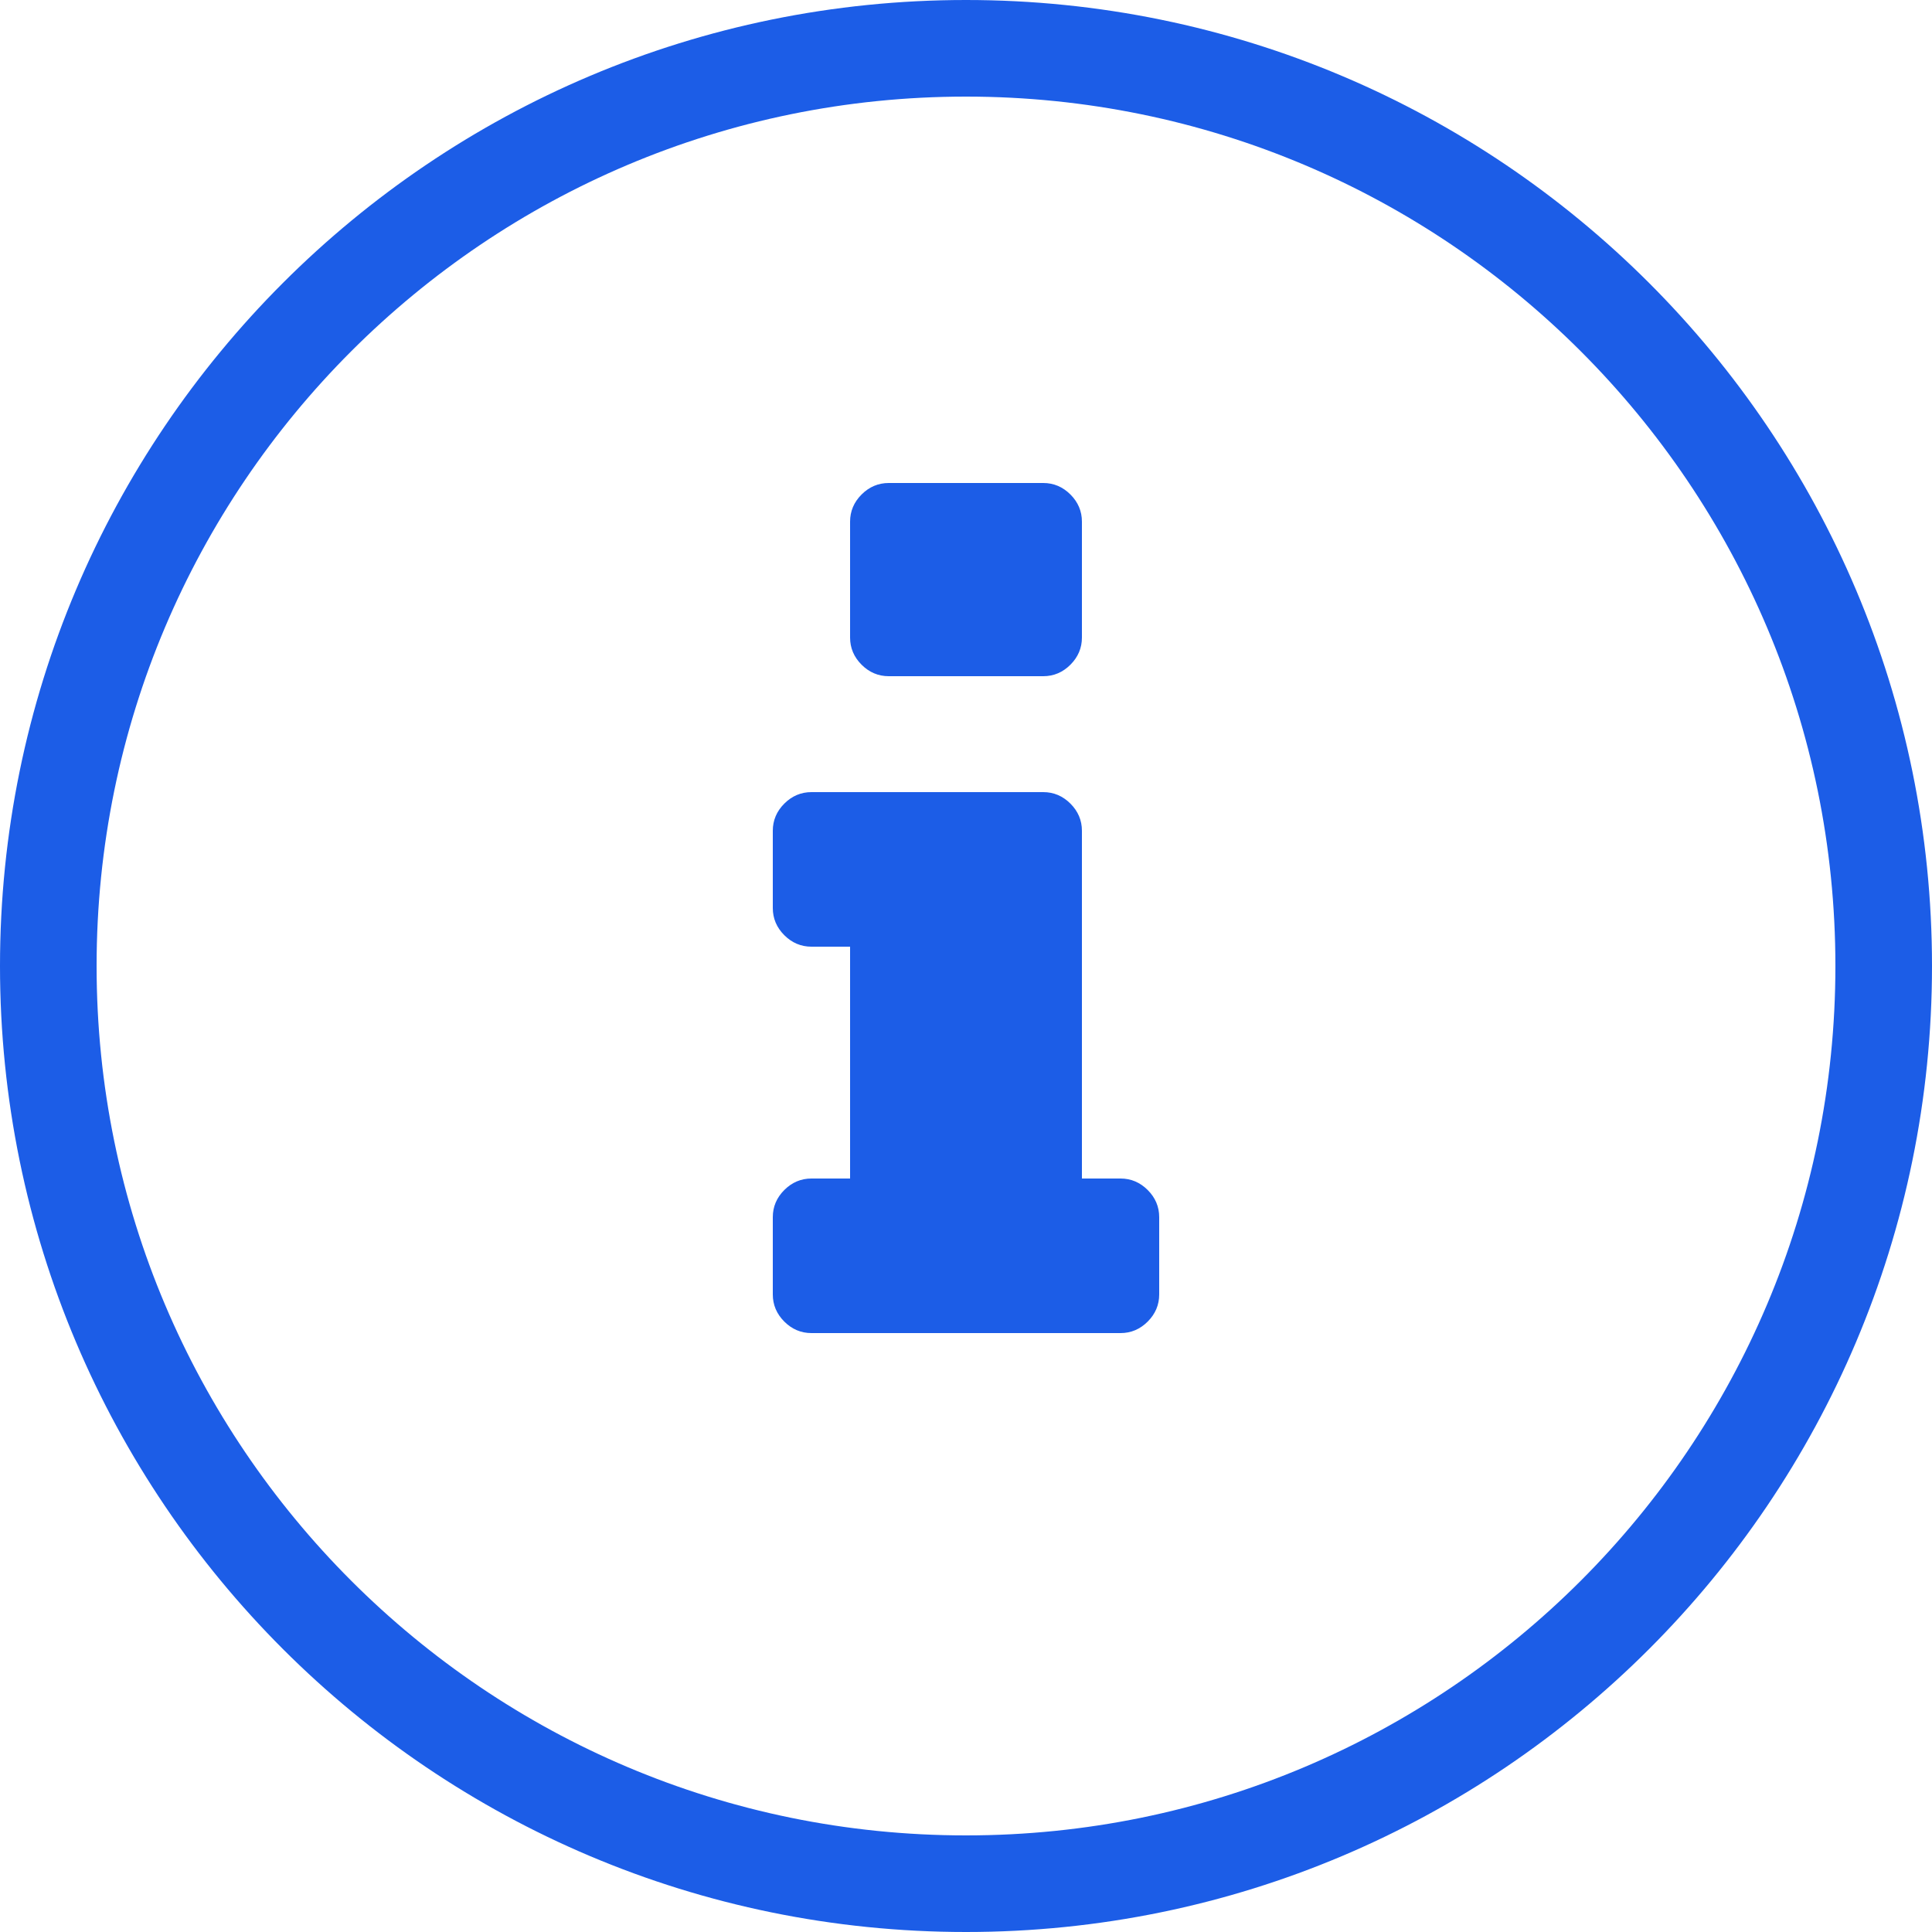
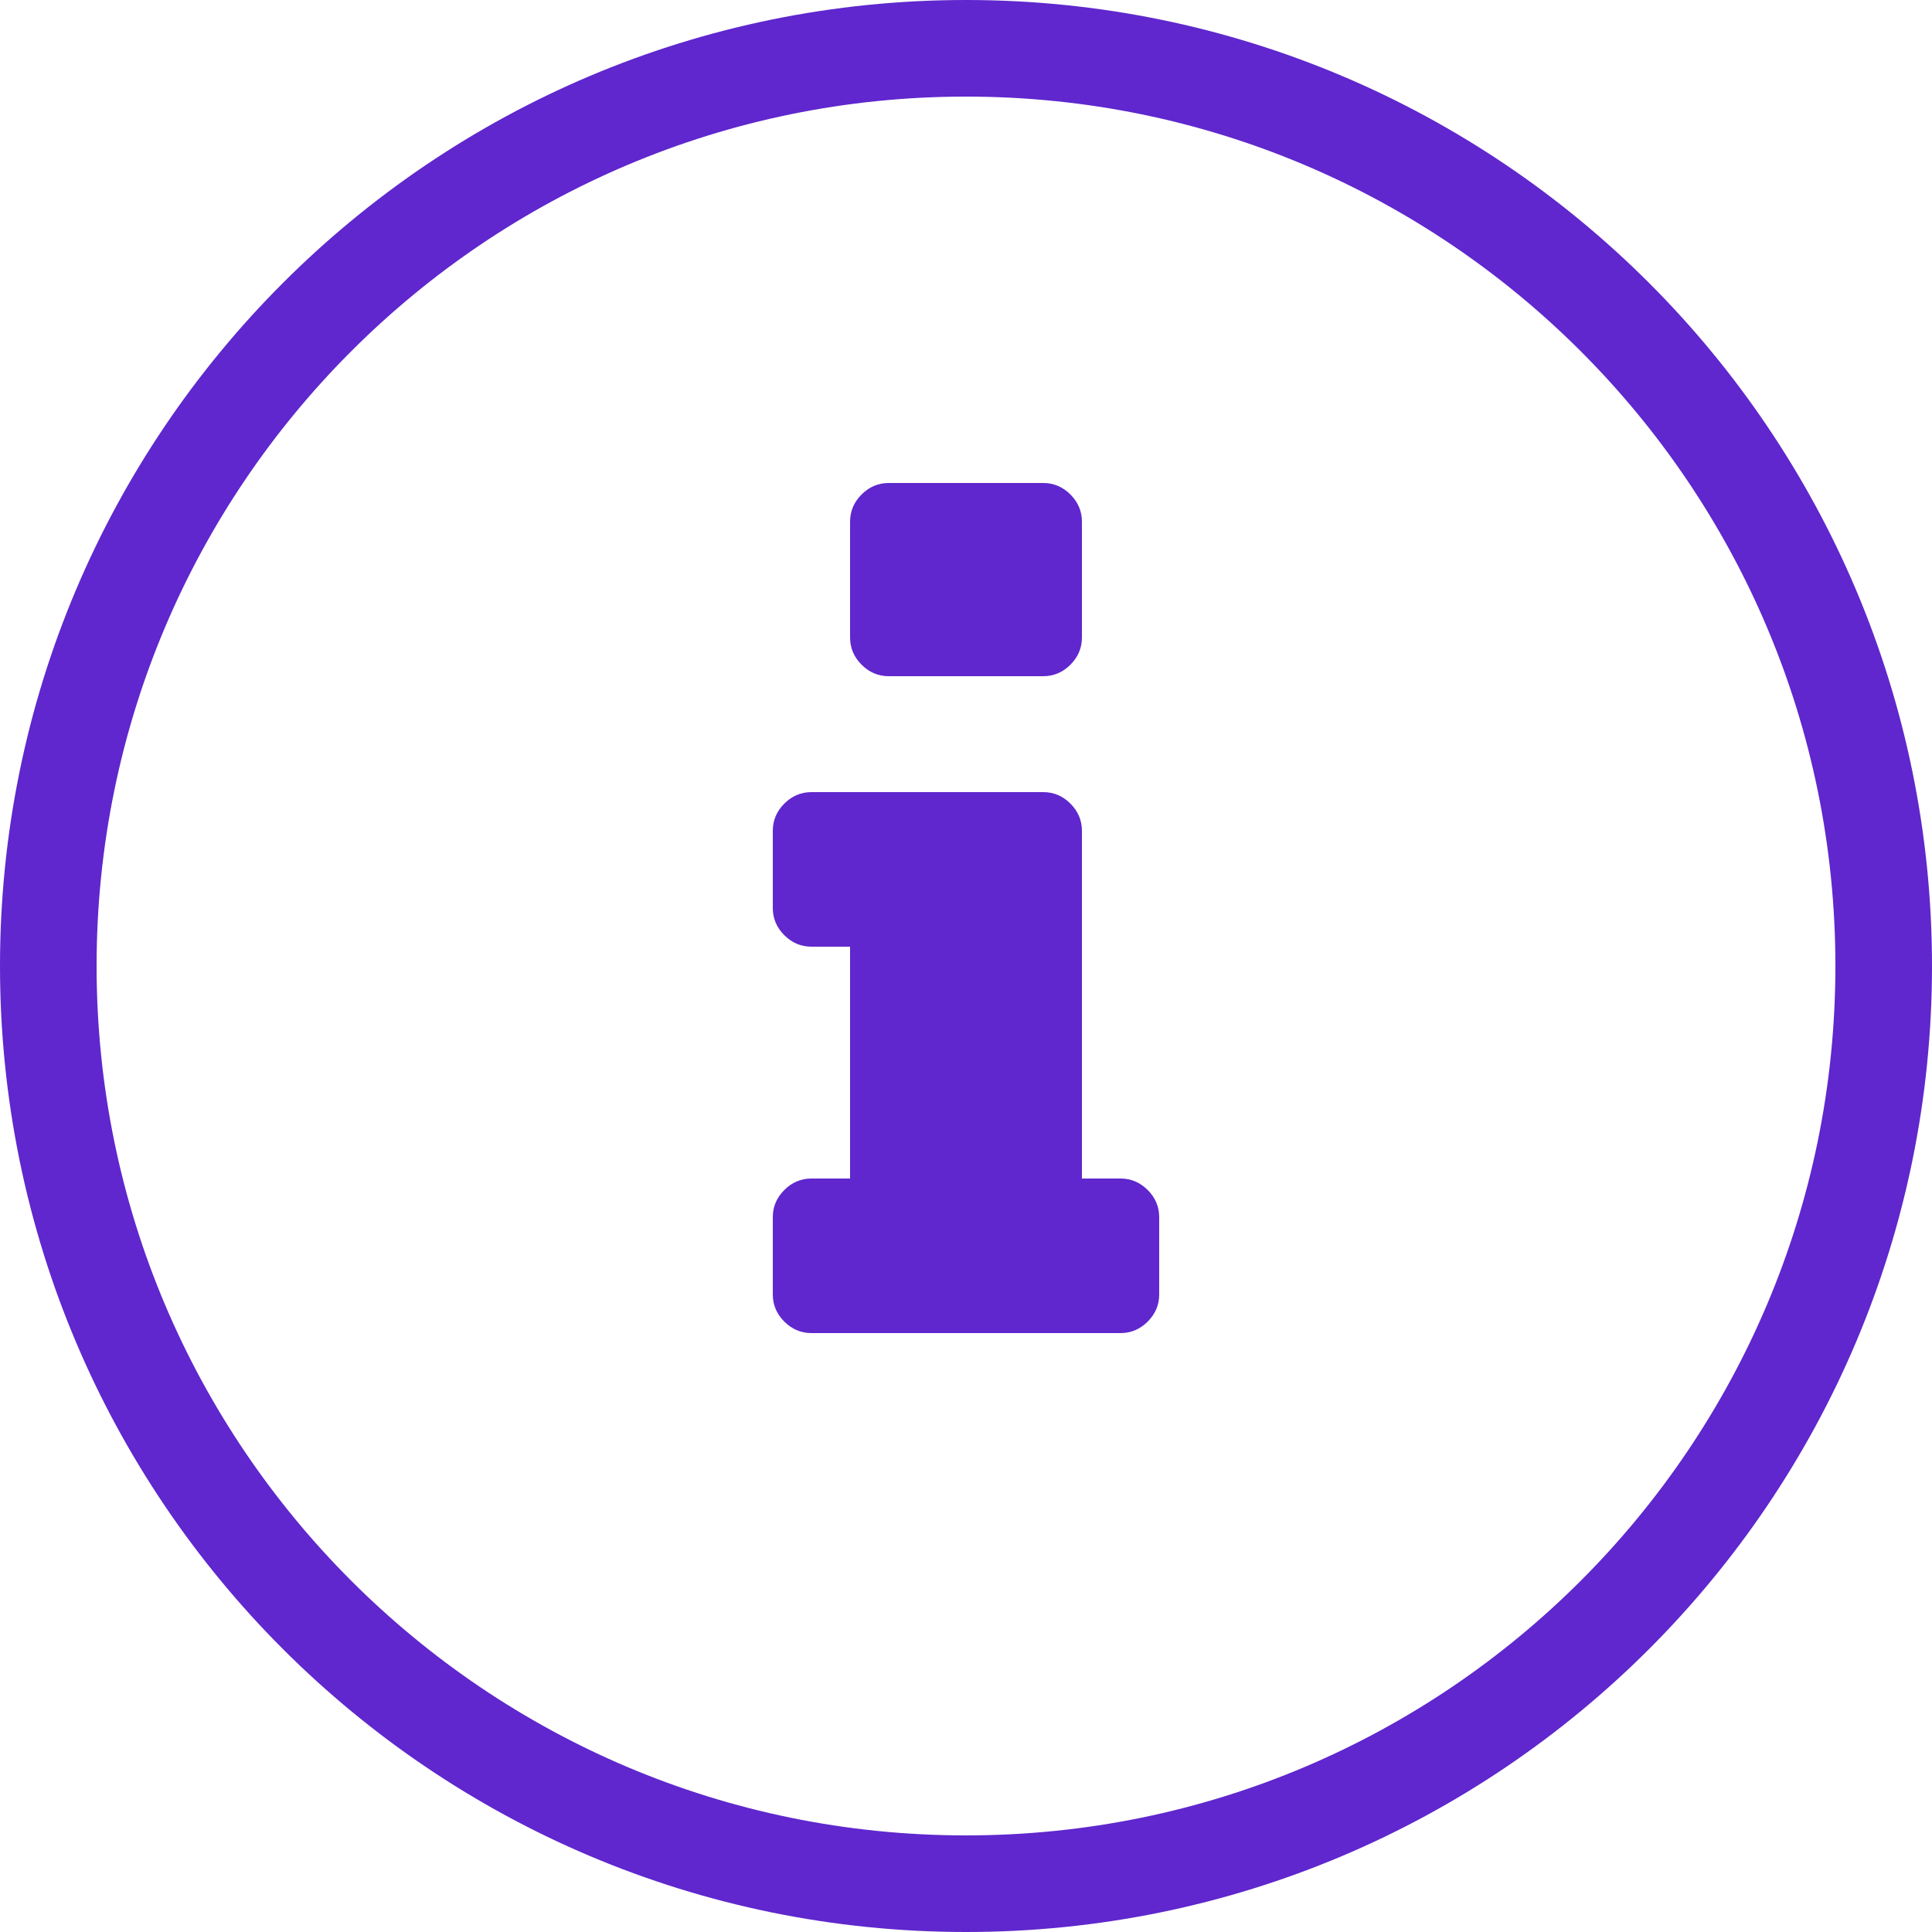
<svg xmlns="http://www.w3.org/2000/svg" width="20px" height="20px" viewBox="0 0 20 20" version="1.1">
  <defs />
  <g id="Pages" stroke="none" stroke-width="1" fill="none" fill-rule="evenodd">
    <g id="Home-view" transform="translate(-1086, -255)">
      <g id="Notification-2---Info" transform="translate(1066, 234)">
        <g id="Info" transform="translate(20, 21)">
-           <g id="info" transform="translate(8, 5)" fill-rule="nonzero" fill="#1C5DE7">
+           <g id="info" transform="translate(8, 5)" fill-rule="nonzero" fill="#5f27cd">
            <path d="M4,7.6 L4,8.4 C4,8.508 3.96,8.602 3.881,8.681 C3.802,8.76 3.708,8.8 3.6,8.8 L0.4,8.8 C0.292,8.8 0.198,8.76 0.119,8.681 C0.04,8.602 0,8.508 0,8.4 L0,7.6 C0,7.492 0.04,7.398 0.119,7.319 C0.198,7.24 0.292,7.2 0.4,7.2 L0.8,7.2 L0.8,4.8 L0.4,4.8 C0.292,4.8 0.198,4.76 0.119,4.681 C0.04,4.602 0,4.508 0,4.4 L0,3.6 C0,3.492 0.04,3.398 0.119,3.319 C0.198,3.24 0.292,3.2 0.4,3.2 L2.8,3.2 C2.908,3.2 3.002,3.24 3.081,3.319 C3.16,3.398 3.2,3.492 3.2,3.6 L3.2,7.2 L3.6,7.2 C3.708,7.2 3.802,7.24 3.881,7.319 C3.96,7.398 4,7.492 4,7.6 Z M3.2,0.4 L3.2,1.6 C3.2,1.708 3.16,1.802 3.081,1.881 C3.002,1.96 2.908,2 2.8,2 L1.2,2 C1.092,2 0.998,1.96 0.919,1.881 C0.84,1.802 0.8,1.708 0.8,1.6 L0.8,0.4 C0.8,0.292 0.84,0.198 0.919,0.119 C0.998,0.04 1.092,0 1.2,0 L2.8,0 C2.908,0 3.002,0.04 3.081,0.119 C3.16,0.198 3.2,0.292 3.2,0.4 Z" id="Shape" />
          </g>
-           <rect id="Rectangle-2" stroke="#1C5DE7" x="0.5" y="0.5" width="19" height="19" rx="9.5" />
+           <rect id="Rectangle-2" stroke="#5f27cd" x="0.5" y="0.5" width="19" height="19" rx="9.5" />
        </g>
      </g>
    </g>
  </g>
</svg>
